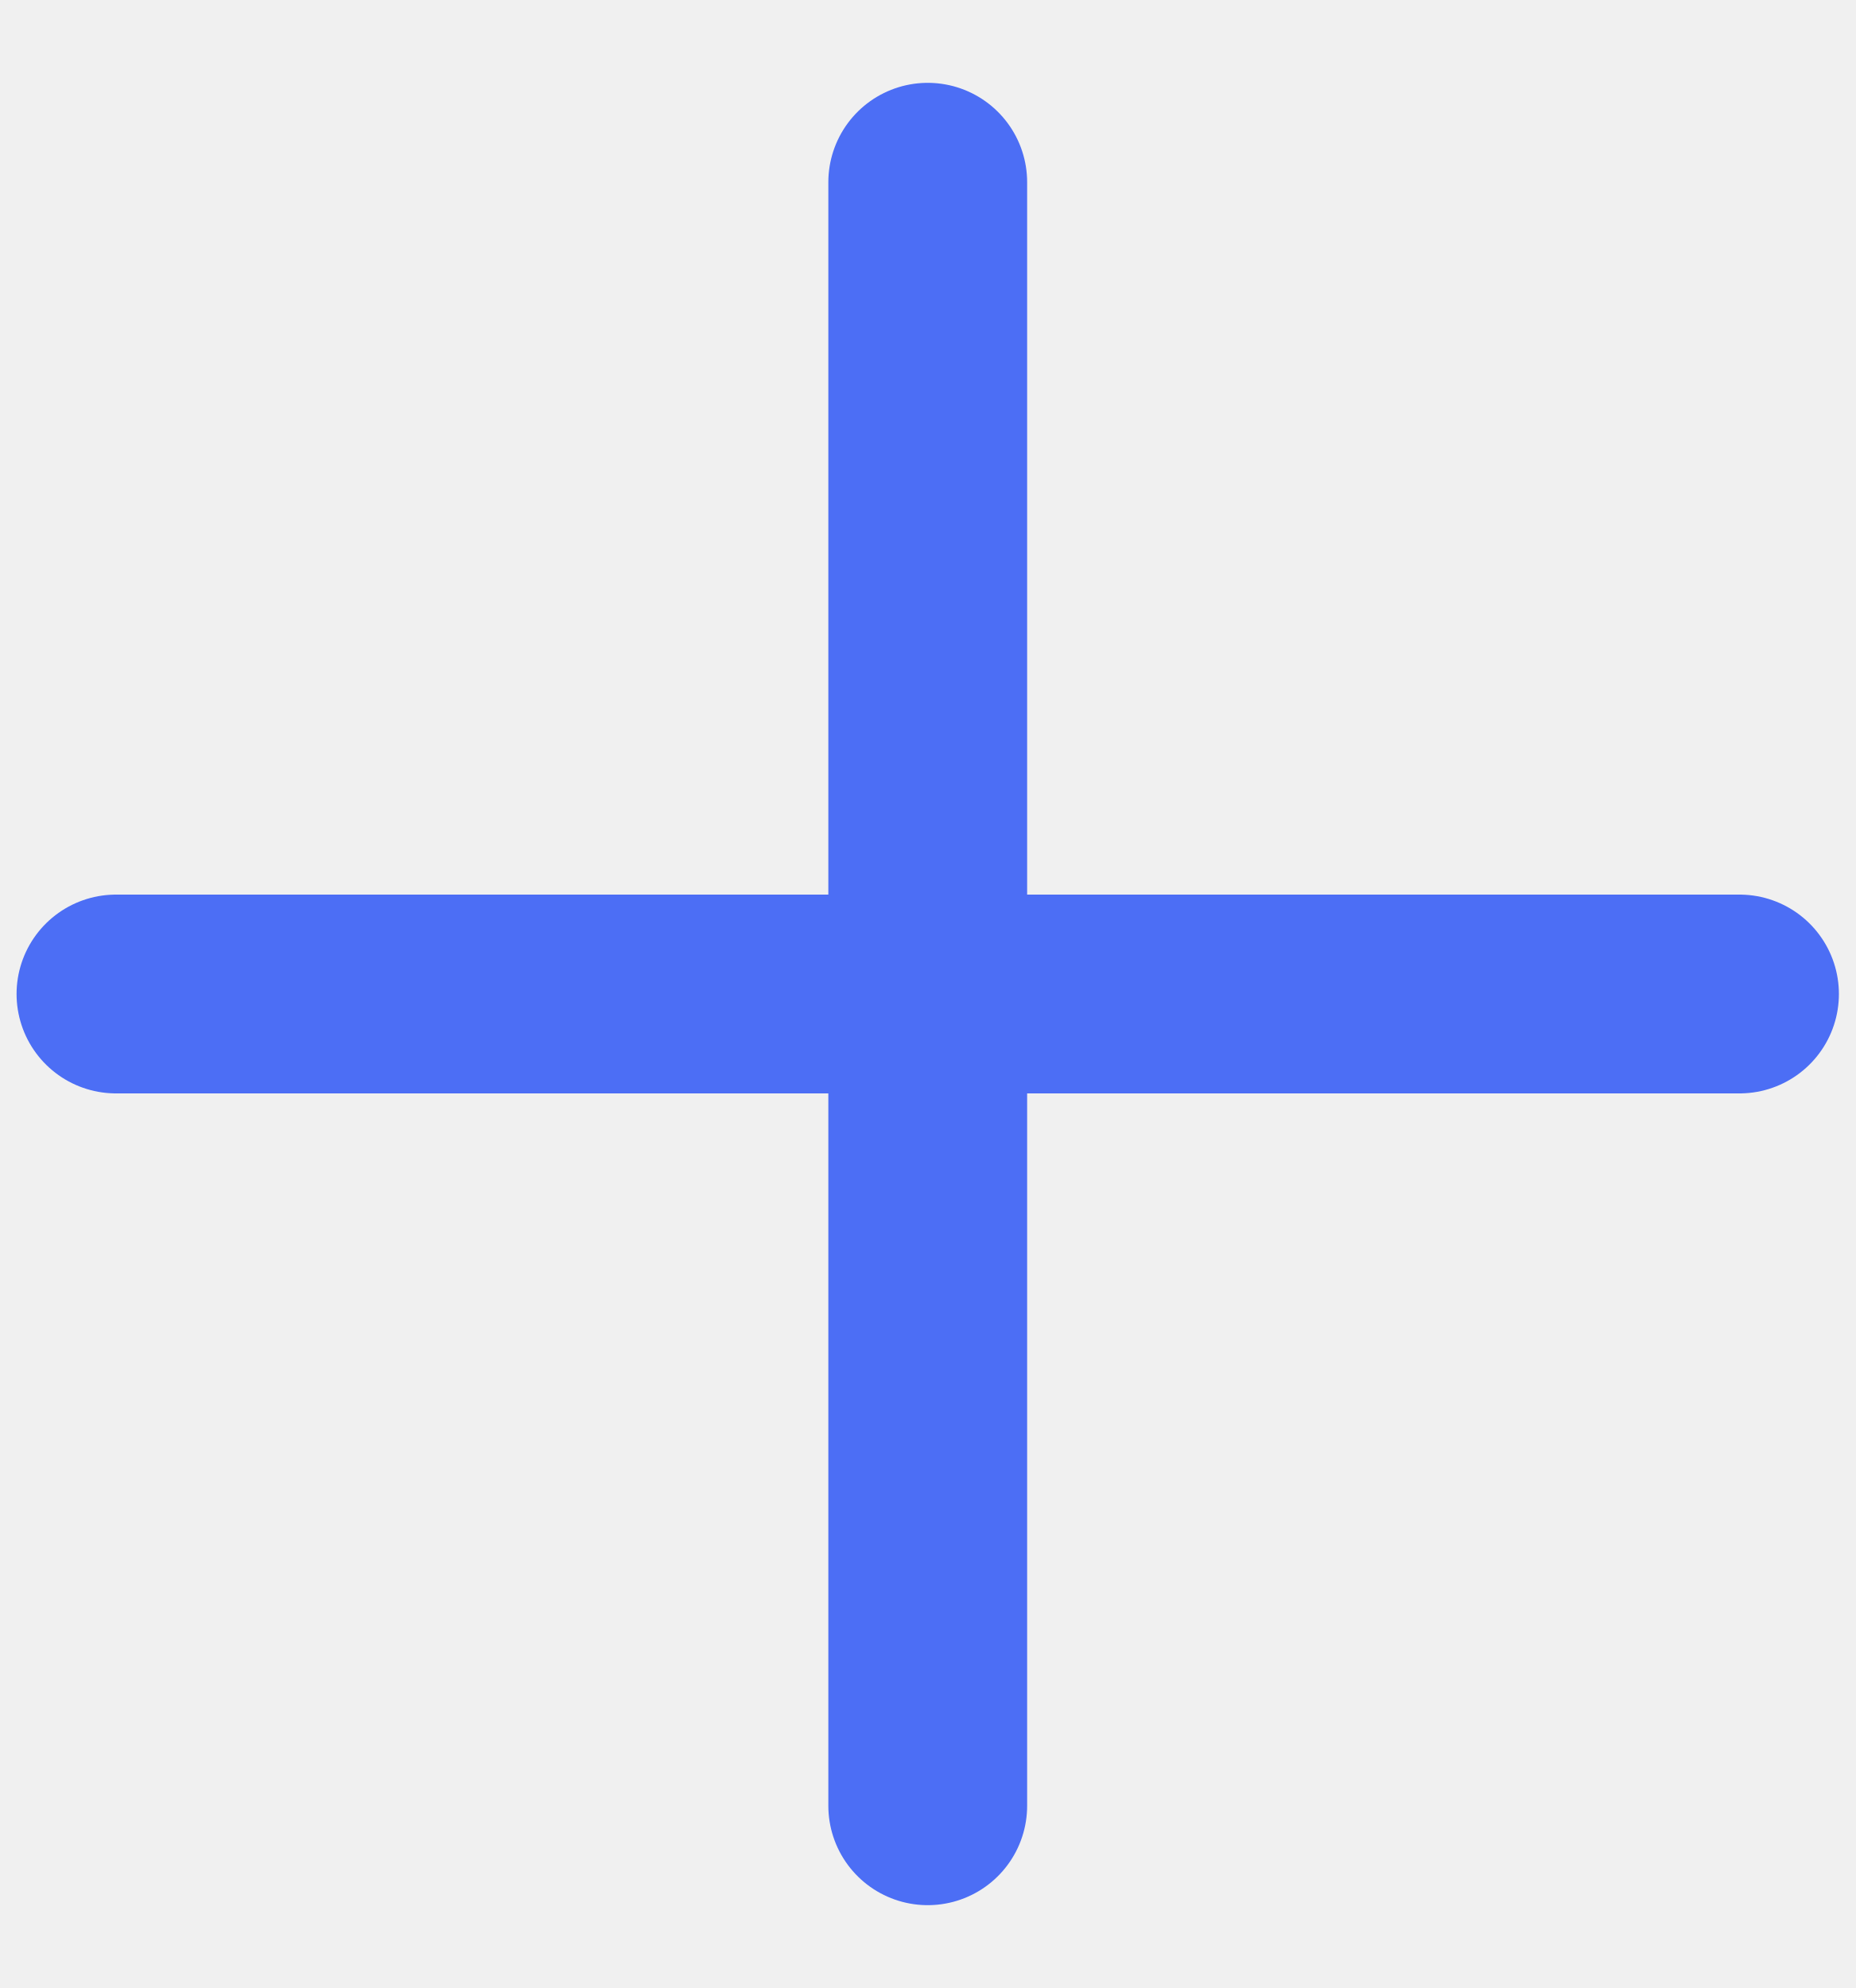
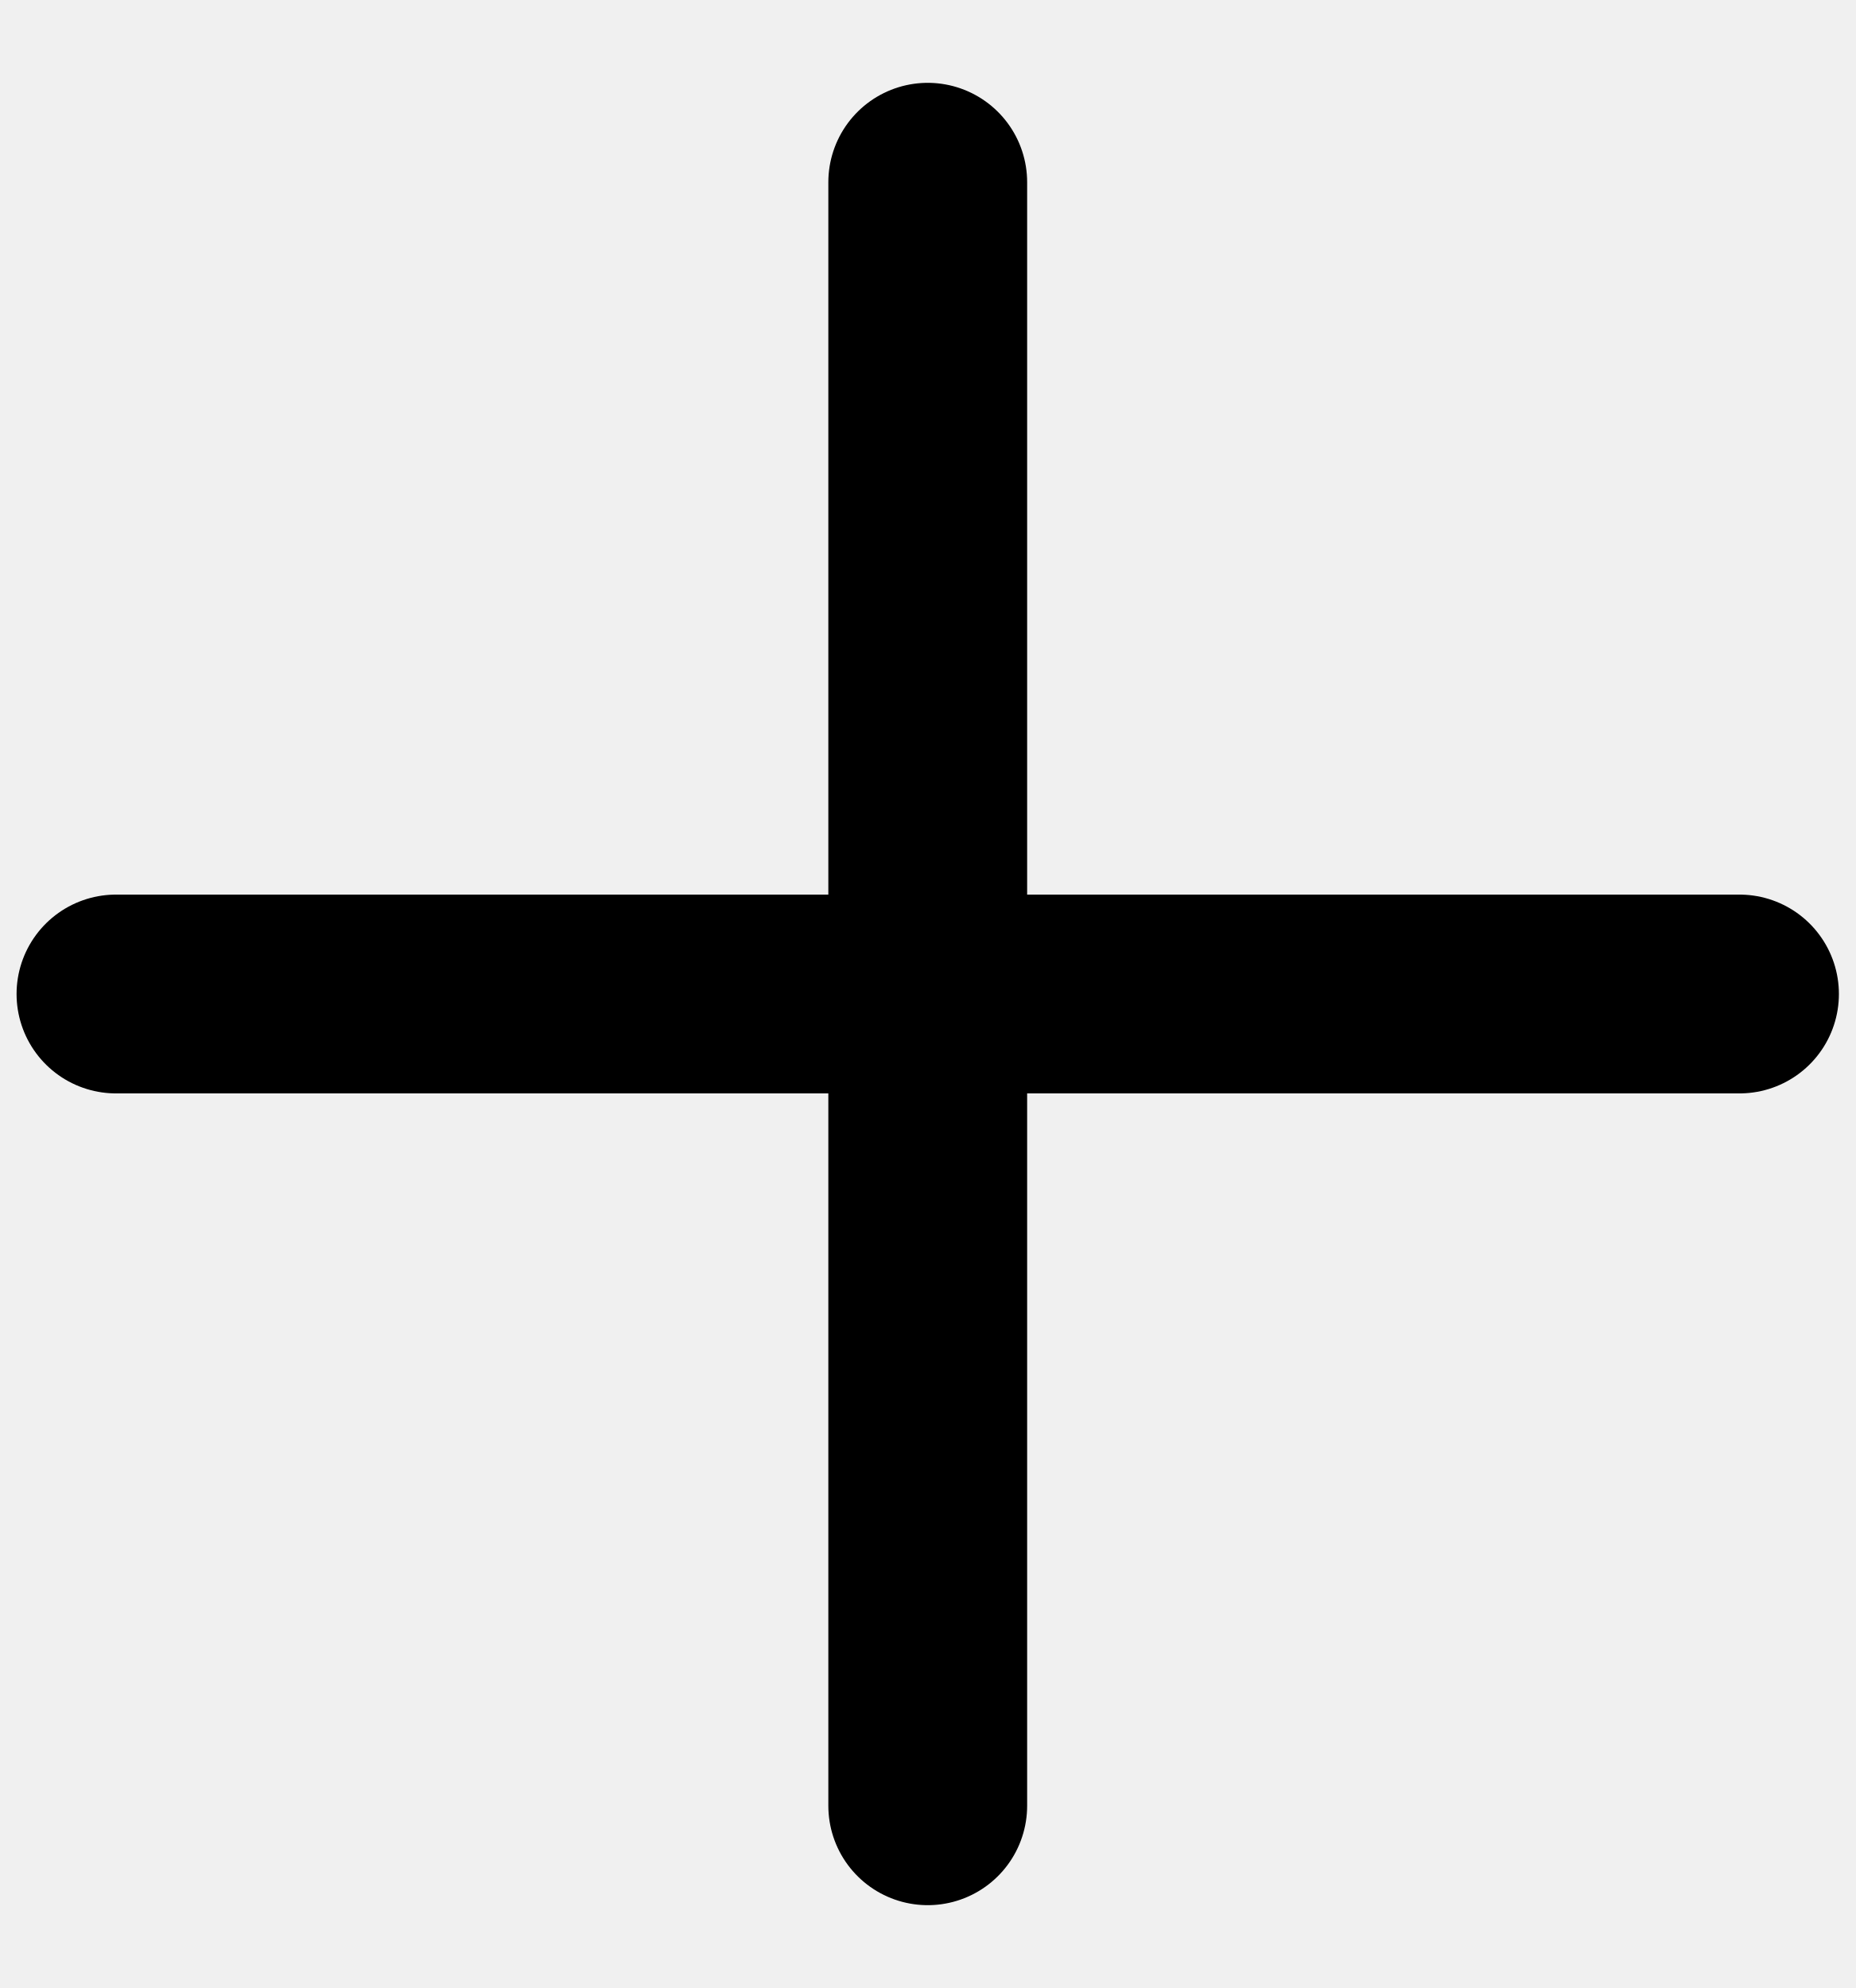
<svg xmlns="http://www.w3.org/2000/svg" width="14" height="15" viewBox="0 0 14 15" fill="none">
  <g clip-path="url(#clip0_380_1993)">
-     <path d="M7 1.375V13.625" stroke="#4C6EF5" stroke-width="1.5" stroke-linecap="round" stroke-linejoin="round" />
-     <path d="M0.875 7.5H13.125" stroke="#4C6EF5" stroke-width="1.5" stroke-linecap="round" stroke-linejoin="round" />
+     <path d="M7 1.375V13.625" stroke="currentColor" stroke-width="1.5" stroke-linecap="round" stroke-linejoin="round" />
+     <path d="M0.875 7.5H13.125" stroke="currentColor" stroke-width="1.5" stroke-linecap="round" stroke-linejoin="round" />
  </g>
  <defs>
    <clipPath id="clip0_380_1993">
      <rect width="14" height="14" fill="white" transform="translate(0 0.5)" />
    </clipPath>
  </defs>
</svg>
